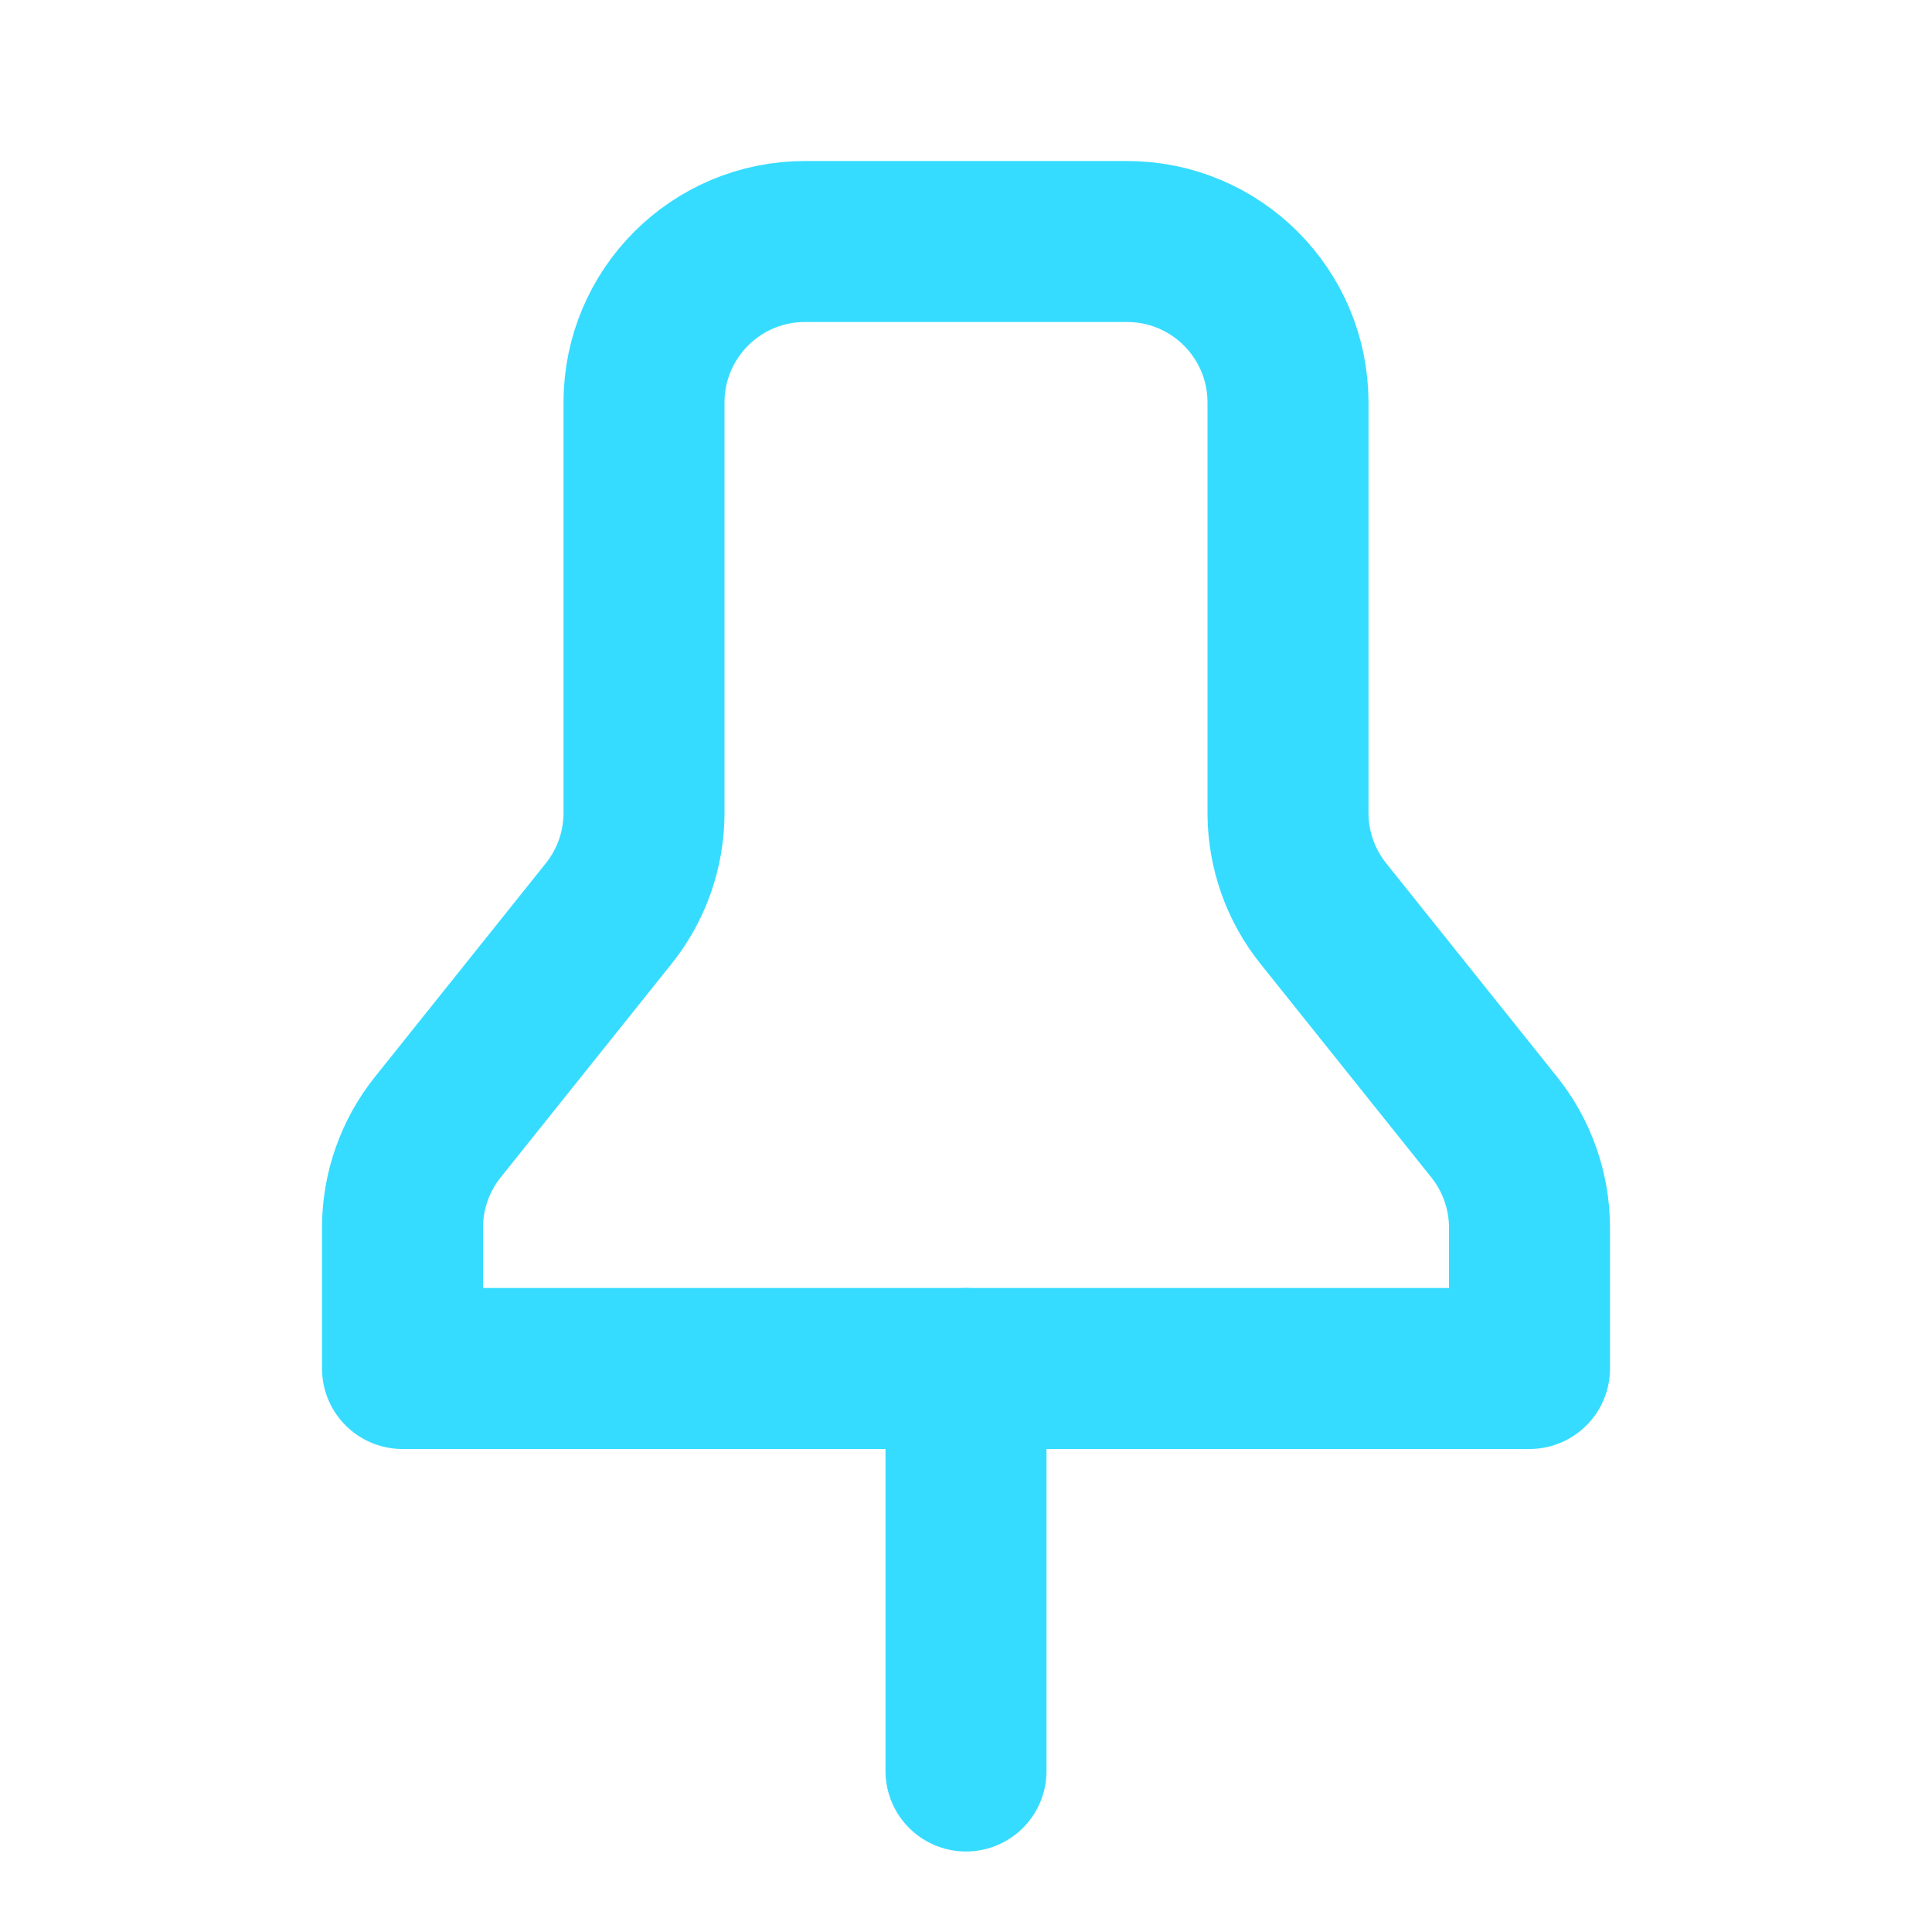
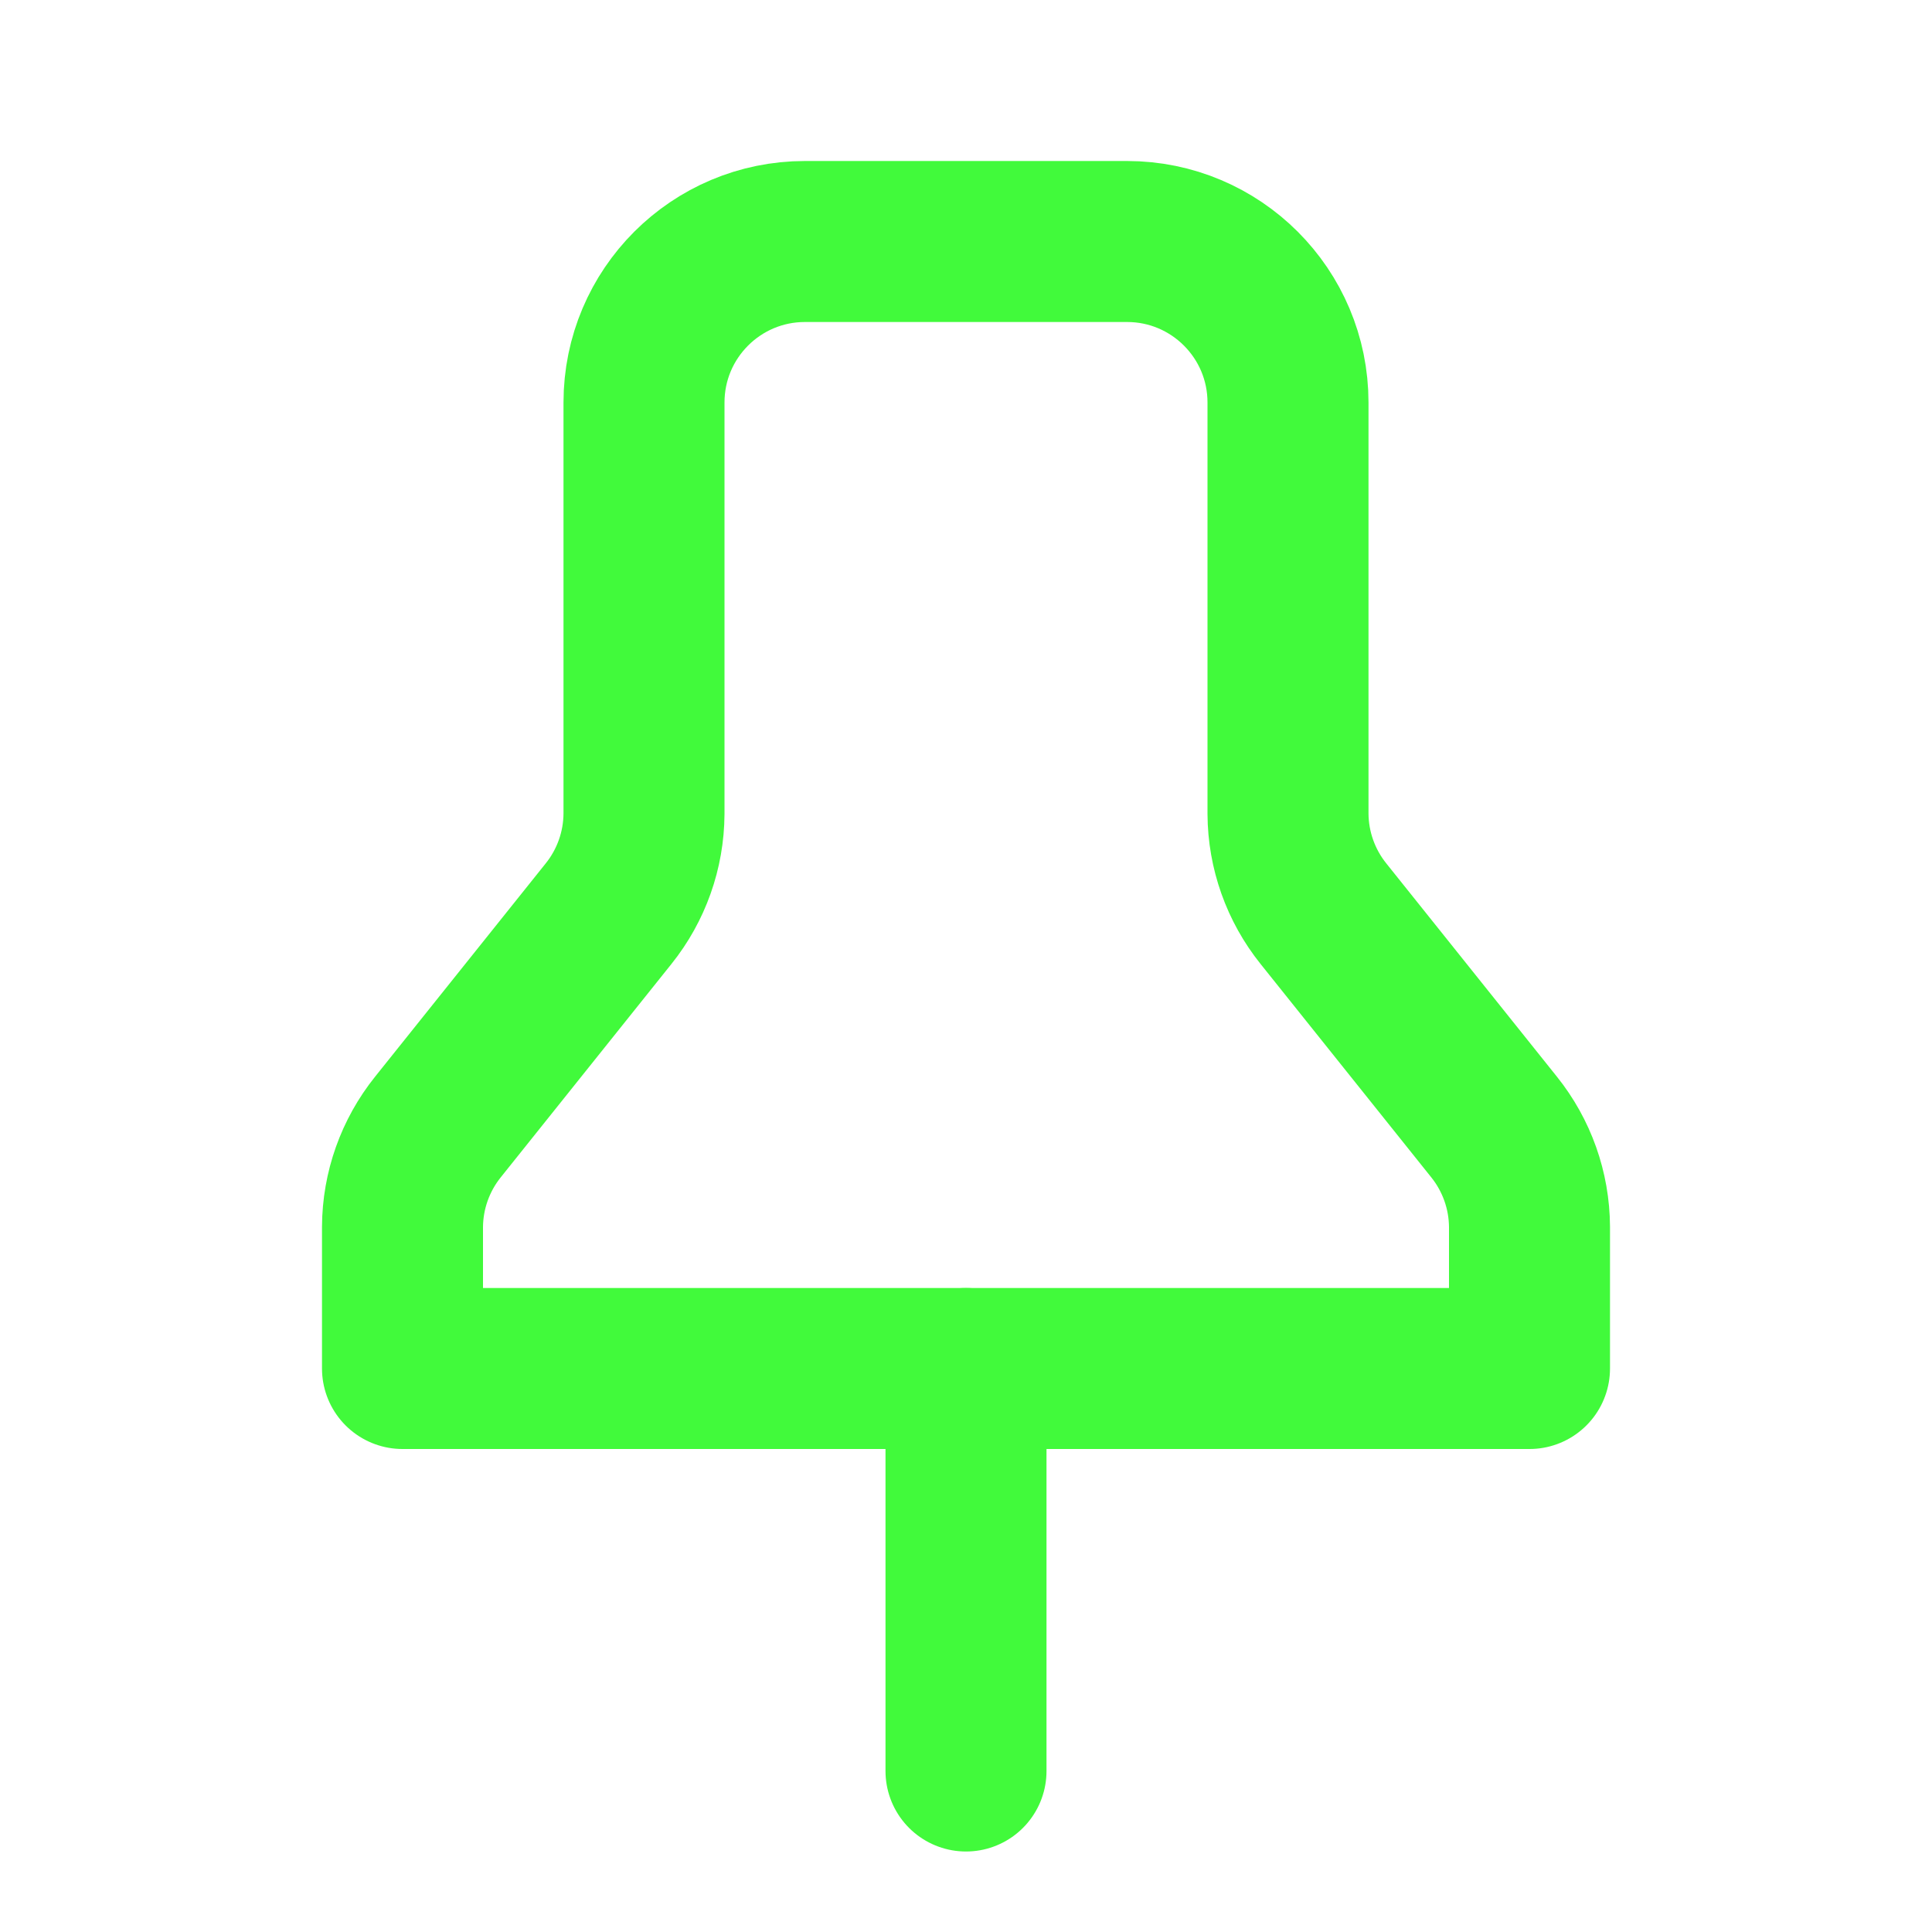
- <svg xmlns="http://www.w3.org/2000/svg" width="24" height="24" viewBox="0 0 24 24" fill="none" stroke="currentColor" stroke-width="2" stroke-linecap="round" stroke-linejoin="round" style="color:#36dcff" role="img" aria-labelledby="title">
+ <svg xmlns="http://www.w3.org/2000/svg" width="24" height="24" viewBox="0 0 24 24" fill="none" stroke="currentColor" stroke-width="2" stroke-linecap="round" stroke-linejoin="round" style="color:#41fa3b" role="img" aria-labelledby="title">
  <line x1="12" y1="17" x2="12" y2="22" />
  <path d="M5 17h14v-1.76a2 2 0 0 0-.44-1.24l-2.12-2.65A2 2 0 0 1 16 10.11V5a2 2 0 0 0-2-2h-4a2 2 0 0 0-2 2v5.11a2 2 0 0 1-.44 1.24L5.44 14a2 2 0 0 0-.44 1.24Z" />
</svg>
